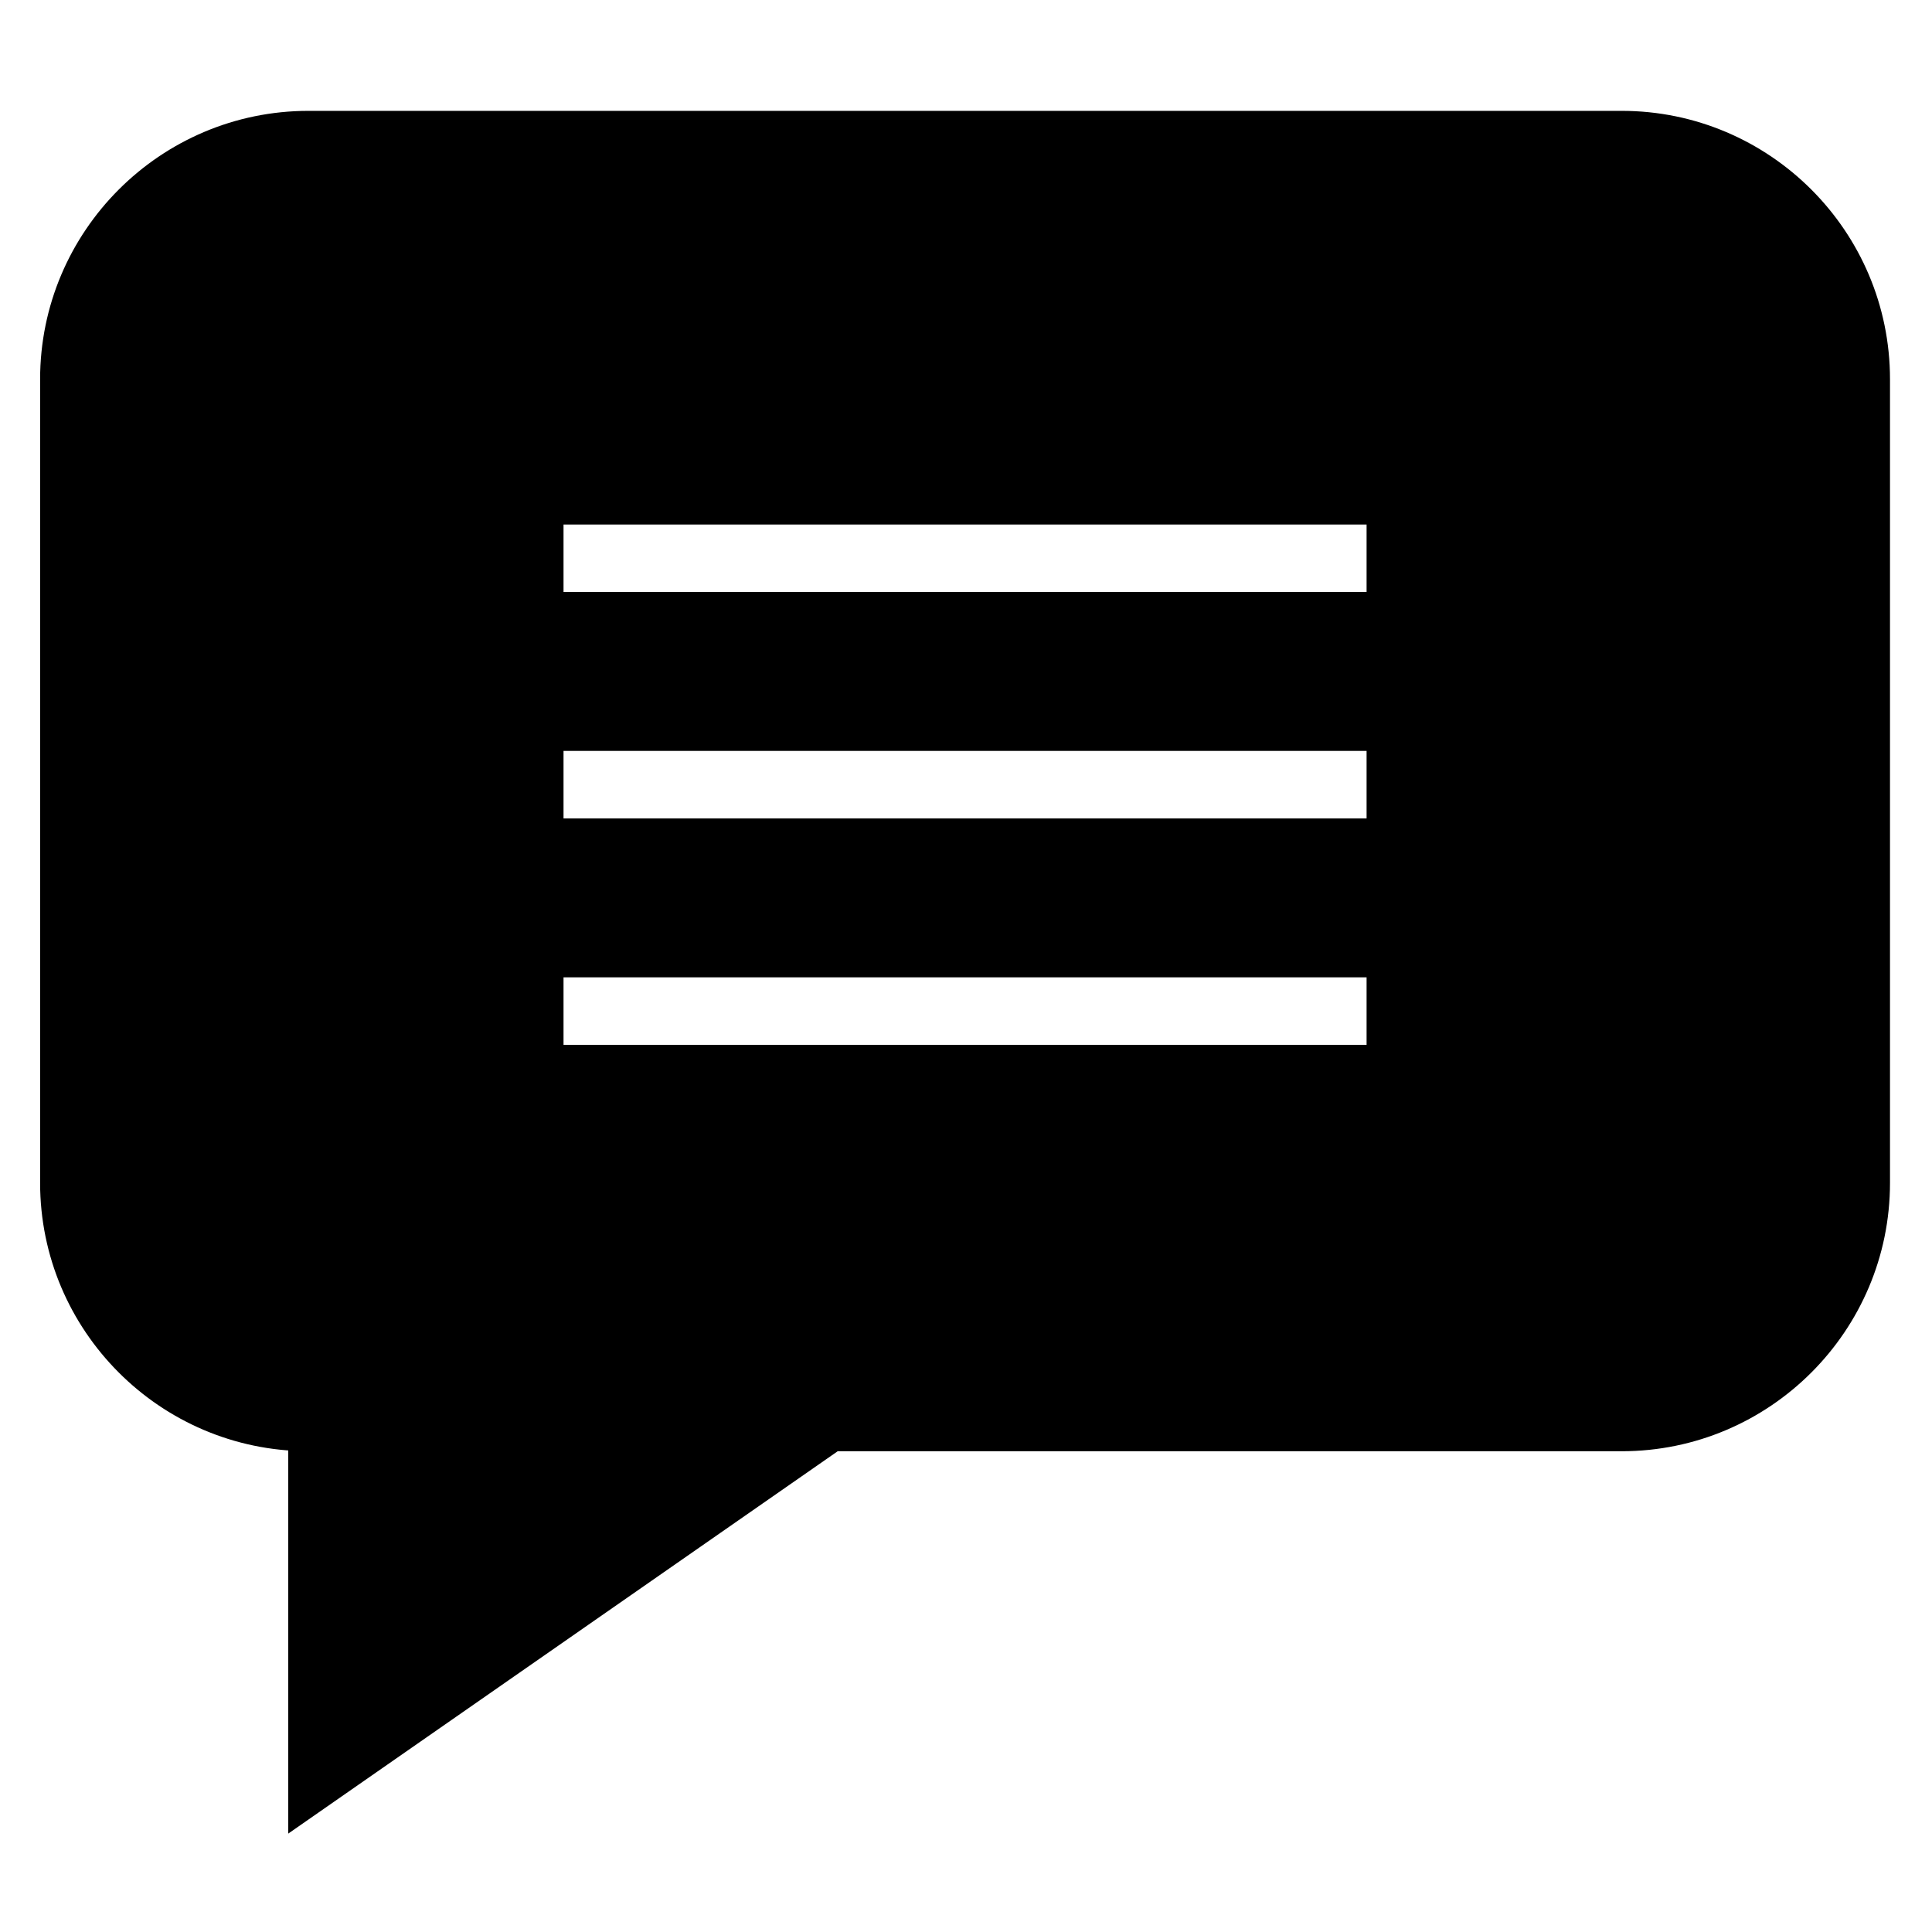
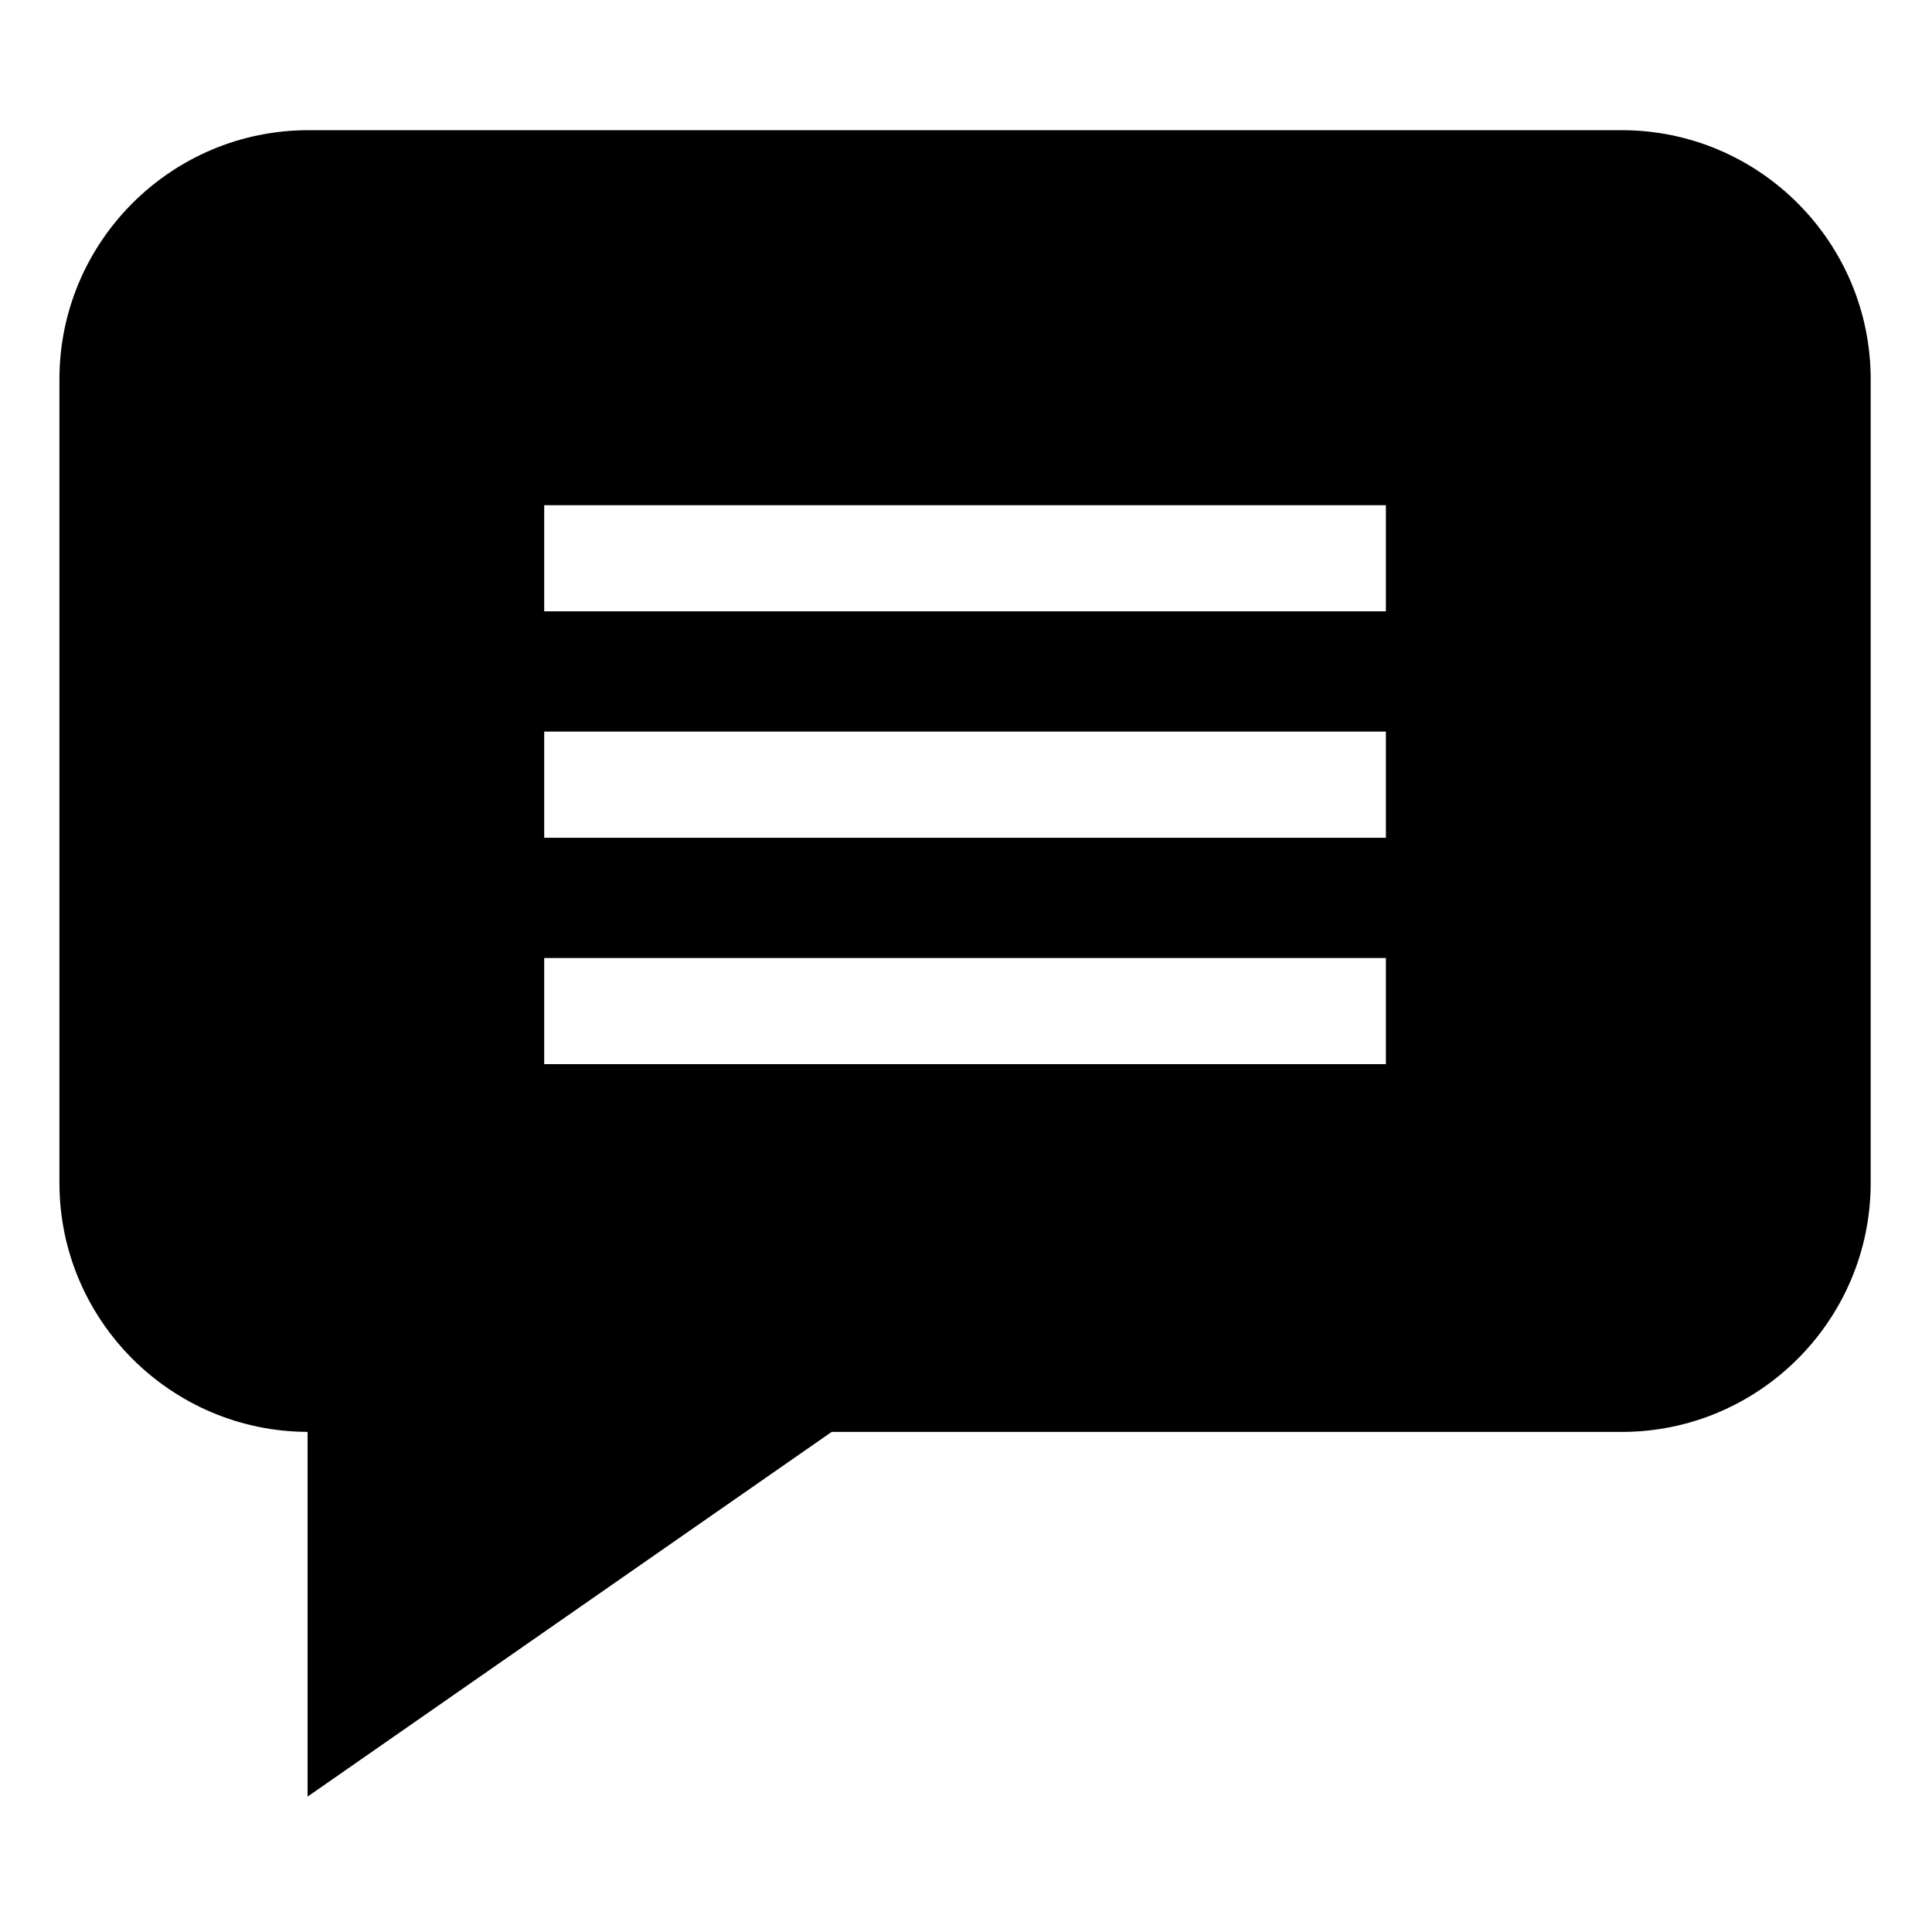
- <svg xmlns="http://www.w3.org/2000/svg" width="50" height="50" viewBox="0 0 50 50" fill="currentColor" stroke="currentColor">
+ <svg xmlns="http://www.w3.org/2000/svg" width="50" height="50" viewBox="0 0 50 50" fill="current" stroke="current">
  <path d="M41.969 3.369H7.983C4.429 3.369 1.538 6.26 1.538 9.814V30.613C1.538 34.159 4.417 37.045 7.96 37.057V46.496L21.523 37.058H41.969C45.522 37.058 48.413 34.167 48.413 30.613V9.814C48.413 6.26 45.522 3.369 41.969 3.369ZM35.867 27.54H14.084V24.793H35.867V27.54ZM35.867 21.681H14.084V18.934H35.867V21.681ZM35.867 15.821H14.084V13.075H35.867V15.821Z" fill="black" />
</svg>
